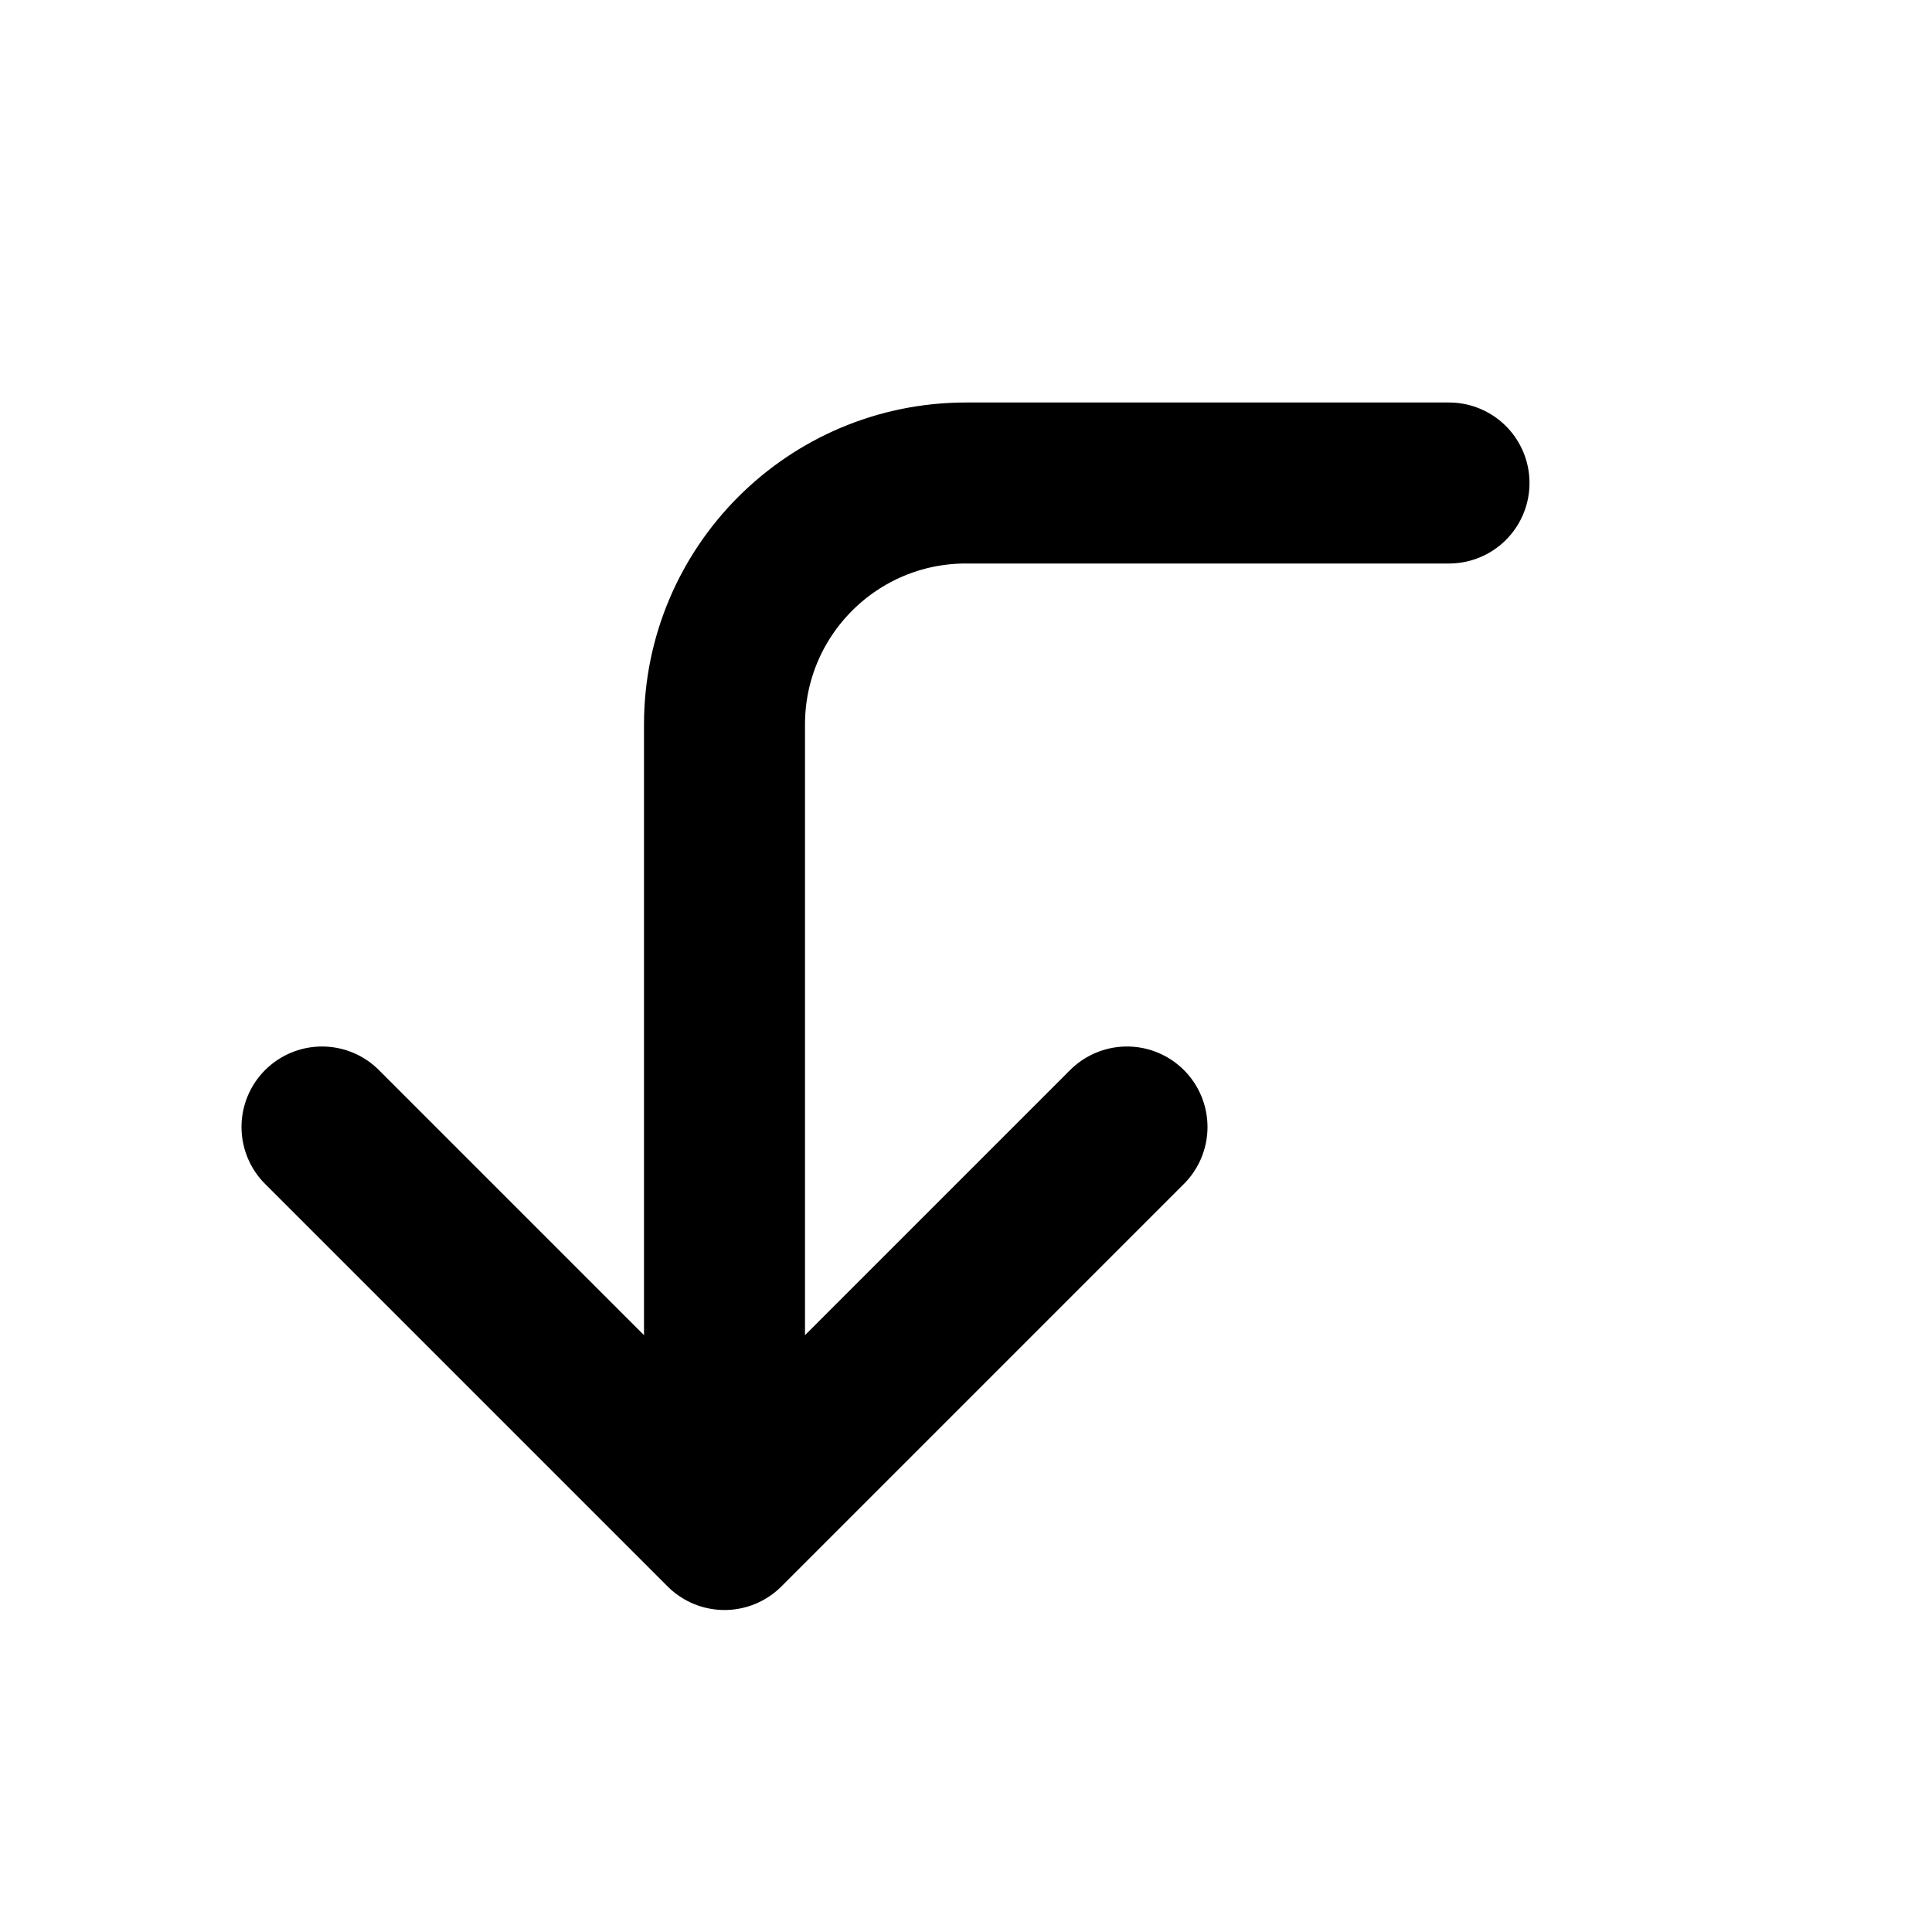
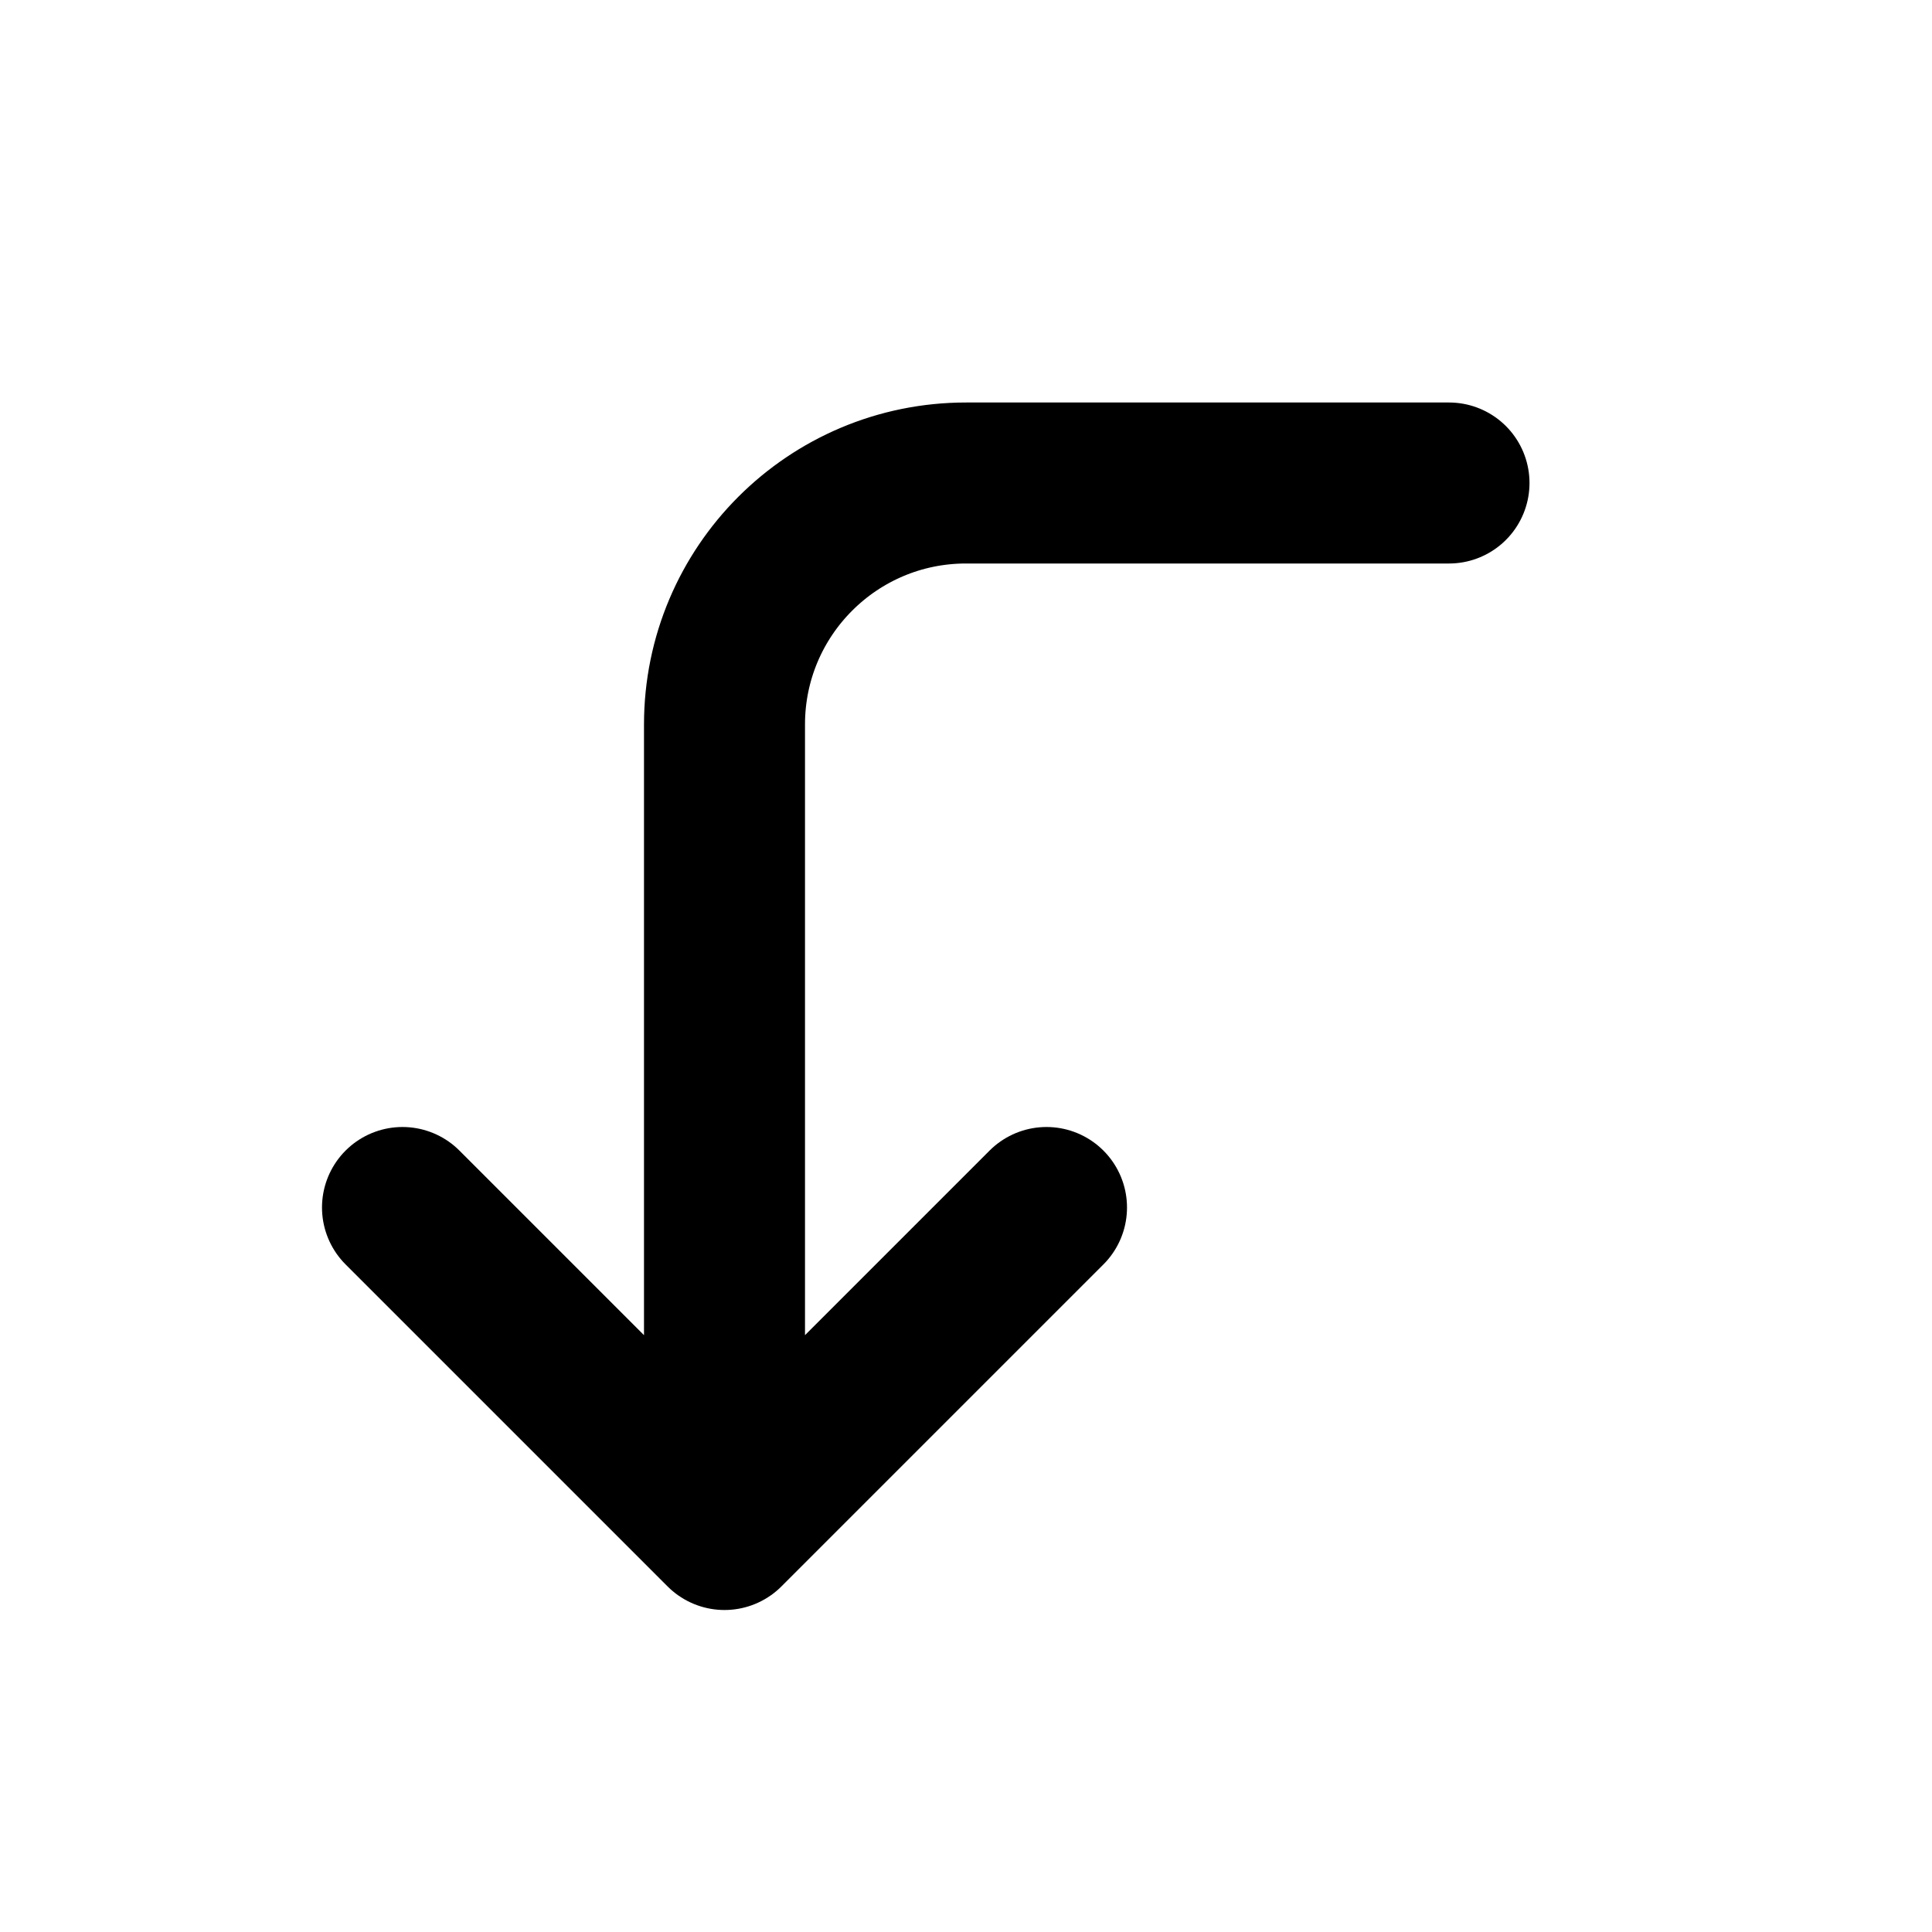
<svg xmlns="http://www.w3.org/2000/svg" class="icon icon-tabler icon-tabler-corner-left-down" width="24" height="24" viewBox="0 0 24 24" stroke-width="2" stroke="currentColor" fill="none" stroke-linecap="round" stroke-linejoin="round">
  <path stroke="none" d="M0 0h24v24H0z" fill="none" />
-   <path d="M18 6h-6a3 3 0 0 0 -3 3v10l-5 -5m10 0l-5 5" />
+   <path d="M18 6h-6a3 3 0 0 0 -3 3v10l-4 -4m8 0l-4 4" />
</svg>
